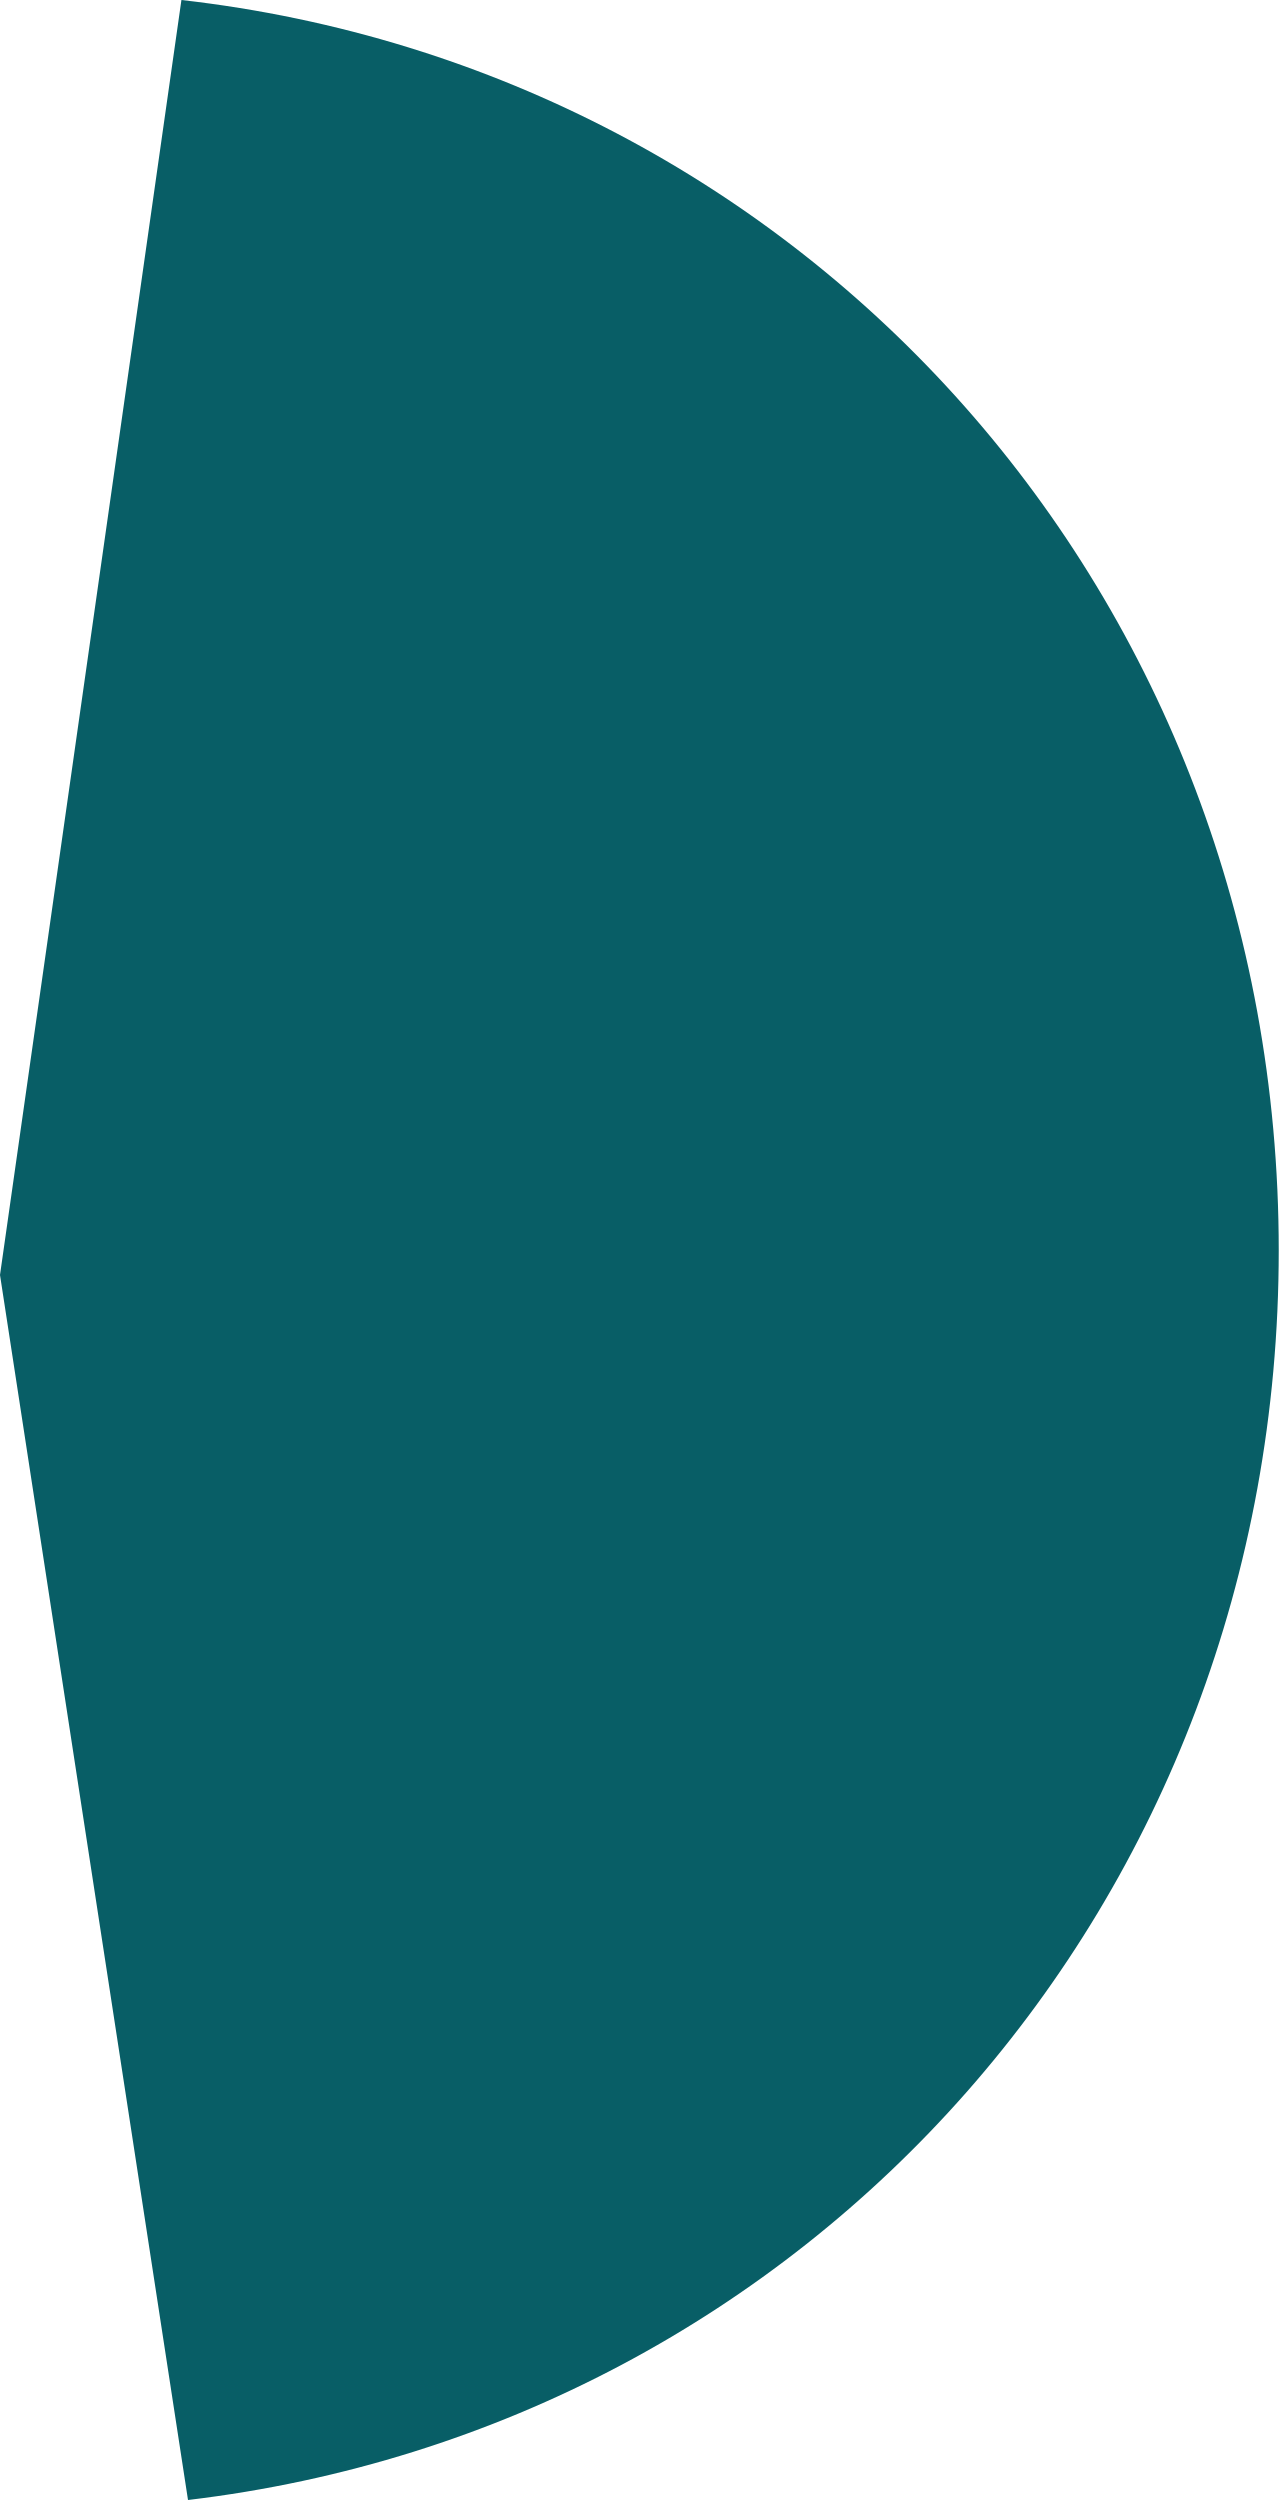
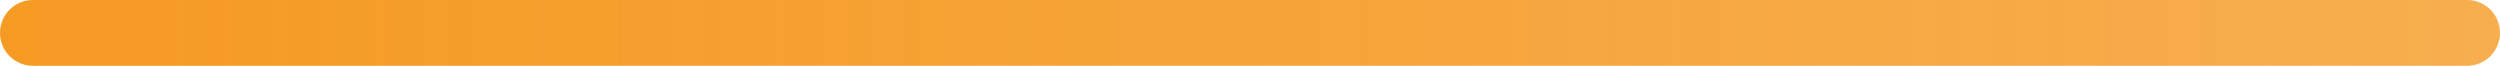
- <svg xmlns="http://www.w3.org/2000/svg" version="1.1" width="89px" height="174px">
-   <g transform="matrix(1 0 0 1 -273 -2489 )">
-     <path d="M 0 88.737  L 12.627 0  C 56.143 4.954  89 41.454  89 87.027  C 89 132.439  56.373 168.843  13.085 174  L 0 88.737  Z " fill-rule="nonzero" fill="#085e66" stroke="none" transform="matrix(1 0 0 1 273 2489 )" />
+ <svg xmlns="http://www.w3.org/2000/svg" version="1.1" width="304px" height="8px">
+   <defs>
+     <linearGradient gradientUnits="userSpaceOnUse" x1="423.383" y1="2054.129" x2="121" y2="2054.129" id="LinearGradient268">
+       <stop id="Stop269" stop-color="#f59a23" stop-opacity="0.804" offset="0" />
+       <stop id="Stop270" stop-color="#f59a23" offset="1" />
+     </linearGradient>
+   </defs>
+   <g transform="matrix(1 0 0 1 -121 -2049 )">
+     <path d="M 121 2053  A 4 4 0 0 1 125 2049 L 421 2049  A 4 4 0 0 1 425 2053 A 4 4 0 0 1 421 2057 L 125 2057  A 4 4 0 0 1 121 2053 Z " fill-rule="nonzero" fill="url(#LinearGradient268)" stroke="none" />
  </g>
</svg>
